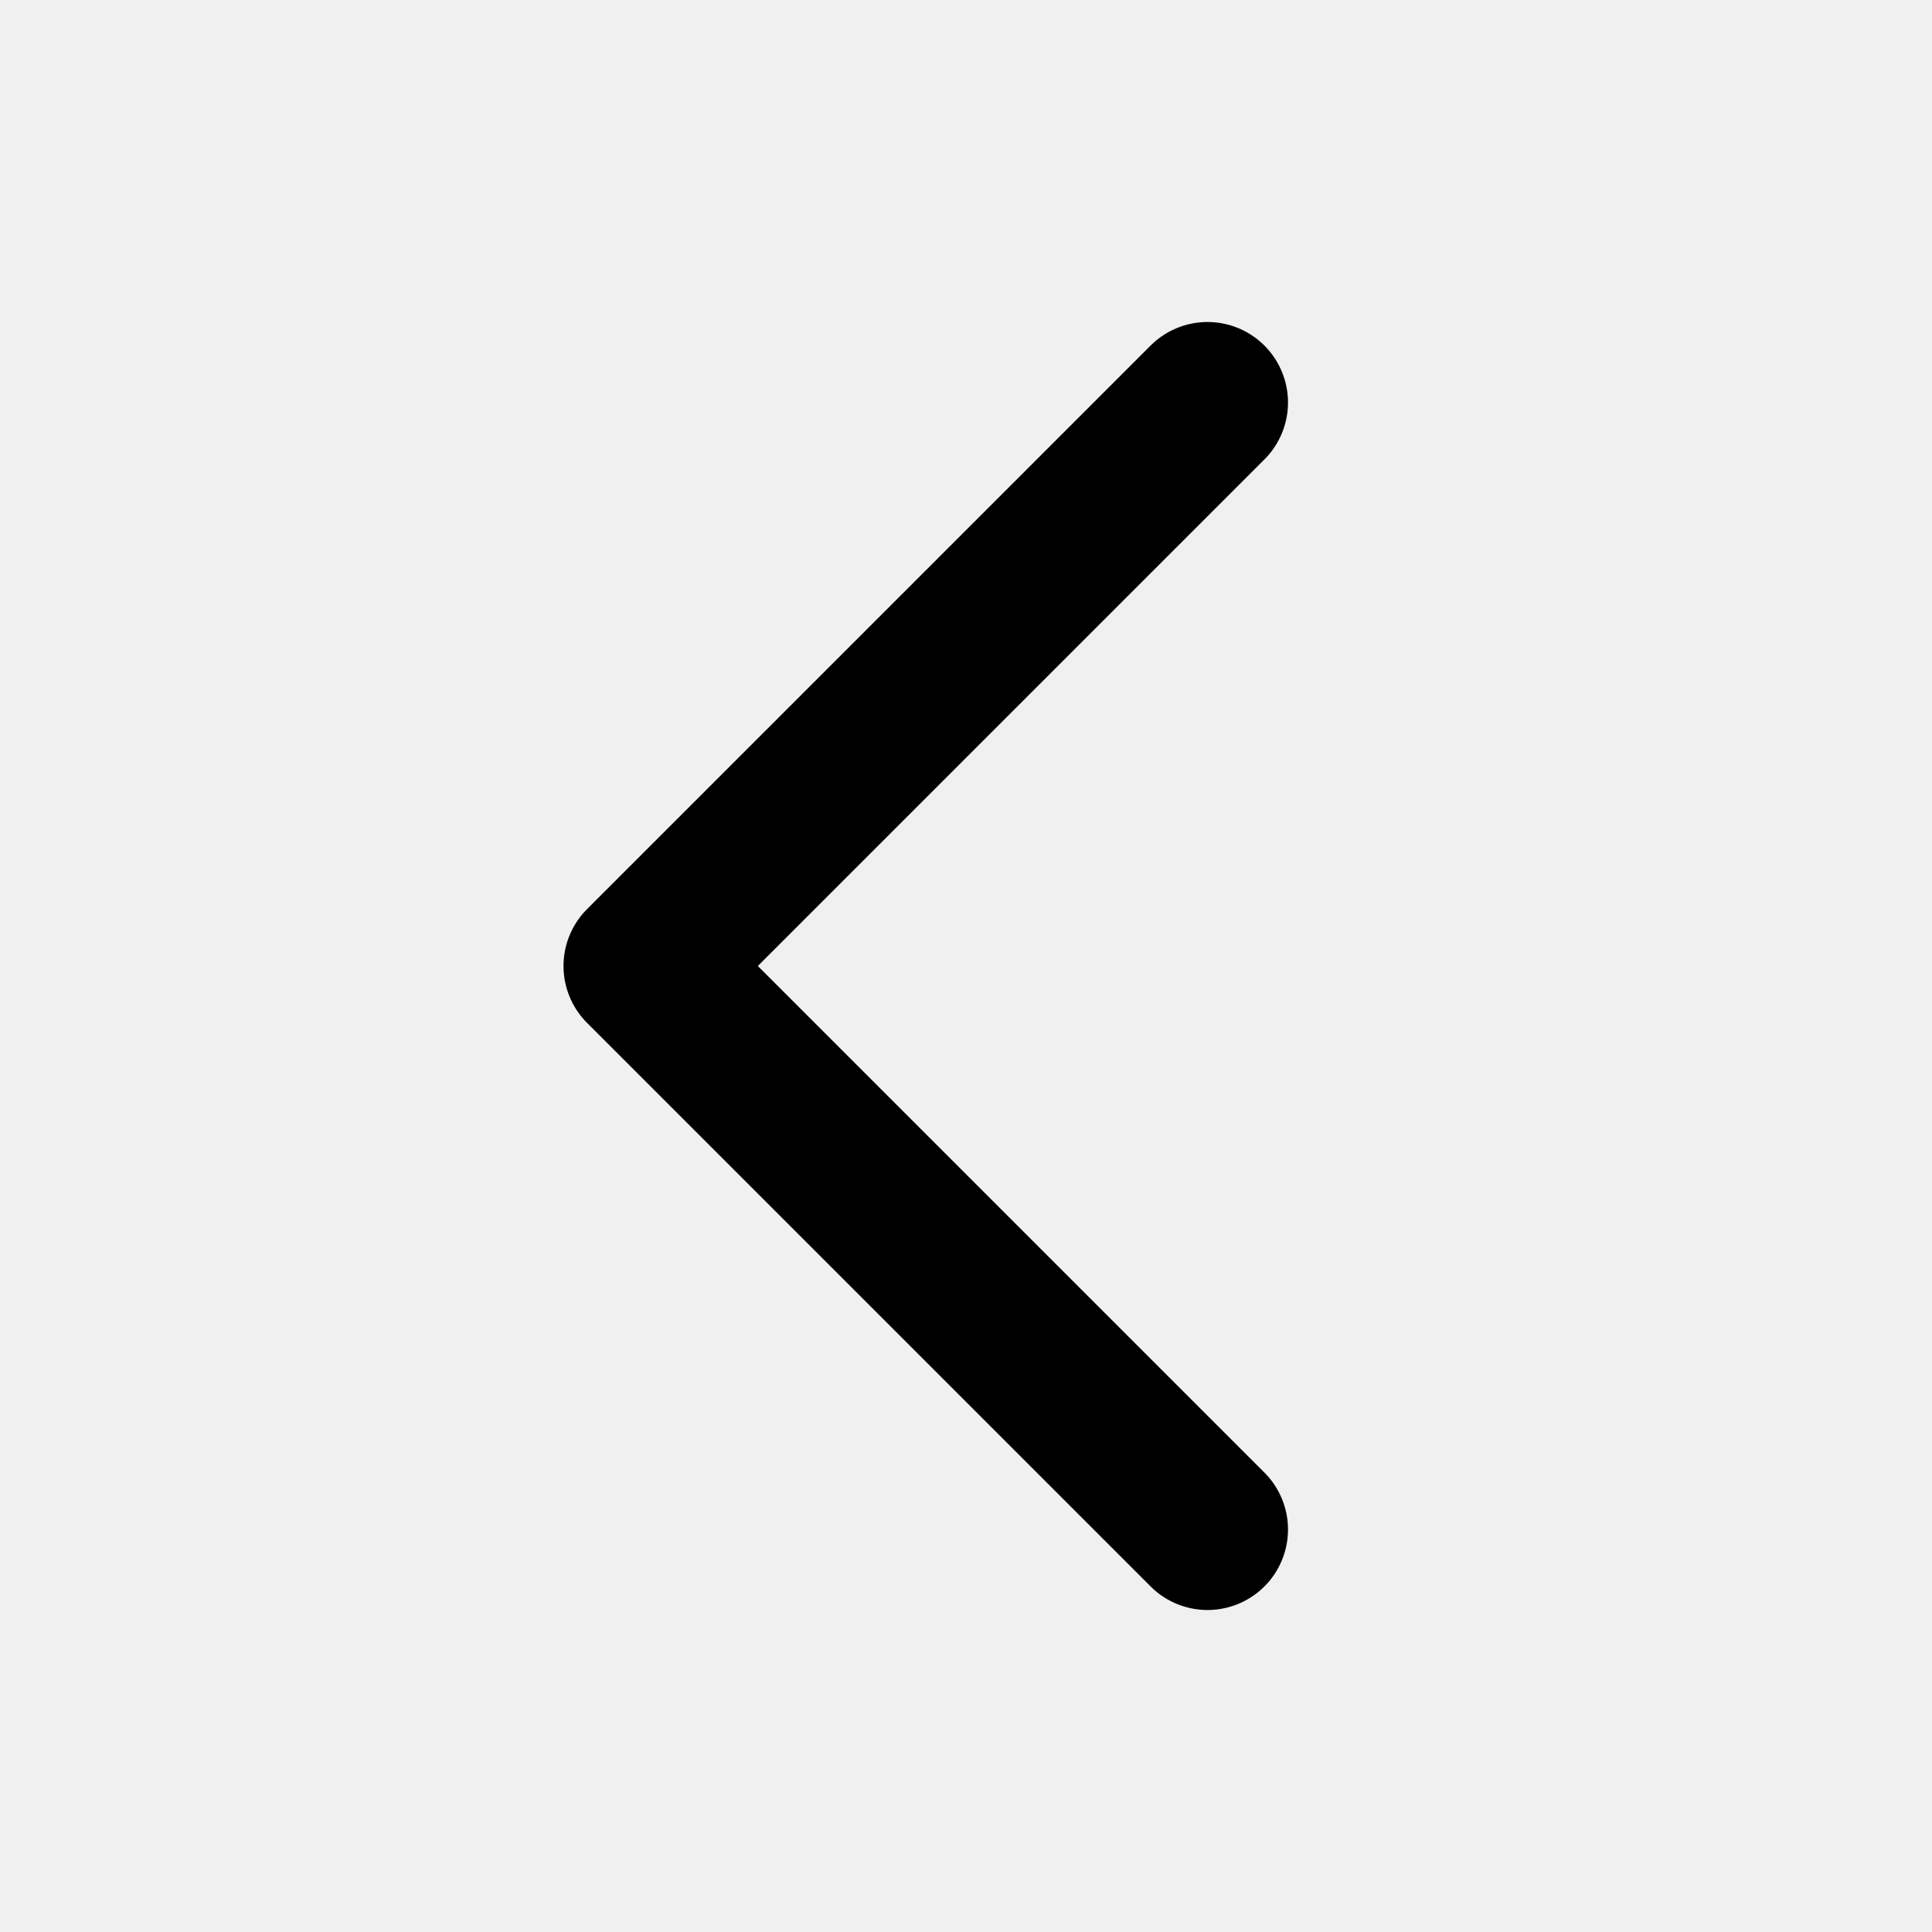
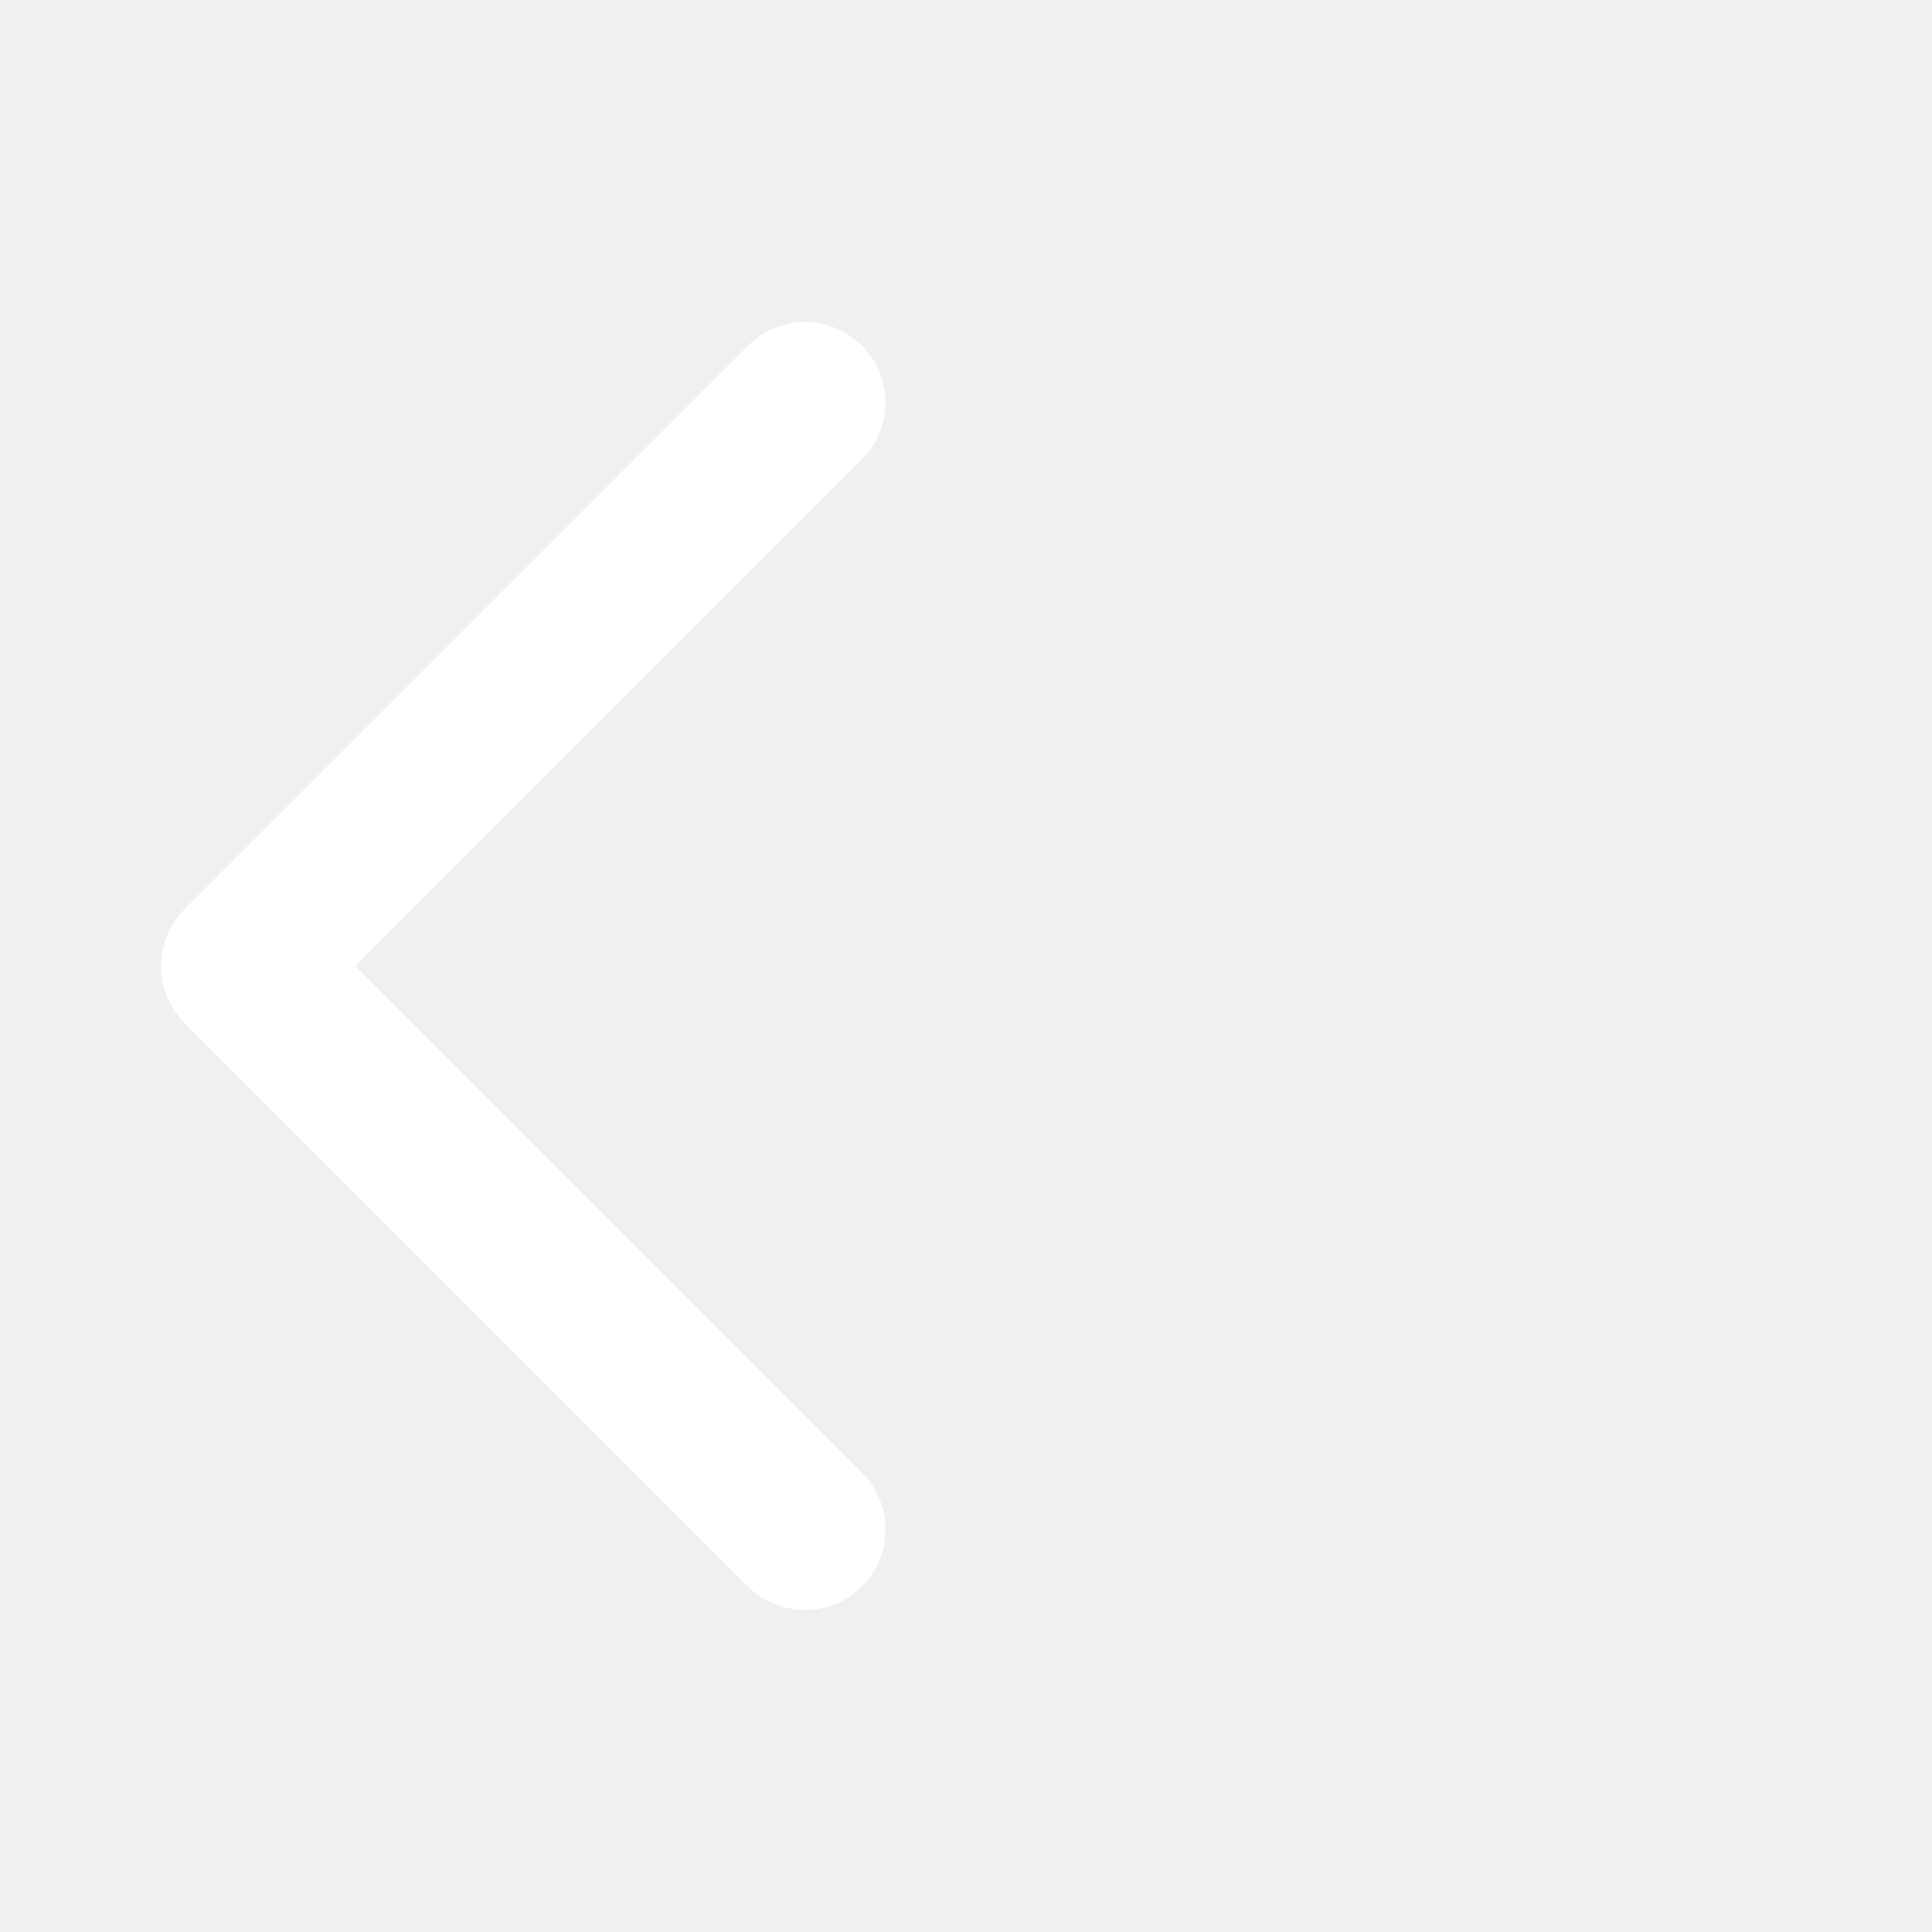
- <svg xmlns="http://www.w3.org/2000/svg" class="w-6 h-6" fill="none" stroke="currentColor" viewBox="0 0 24 24">
+ <svg xmlns="http://www.w3.org/2000/svg" class="w-6 h-6" fill="none" stroke="white" viewBox="5 0 24 24">
  <path stroke-linecap="round" stroke-linejoin="round" stroke-width="2" d="M15 19l-7-7 7-7" />
</svg>
